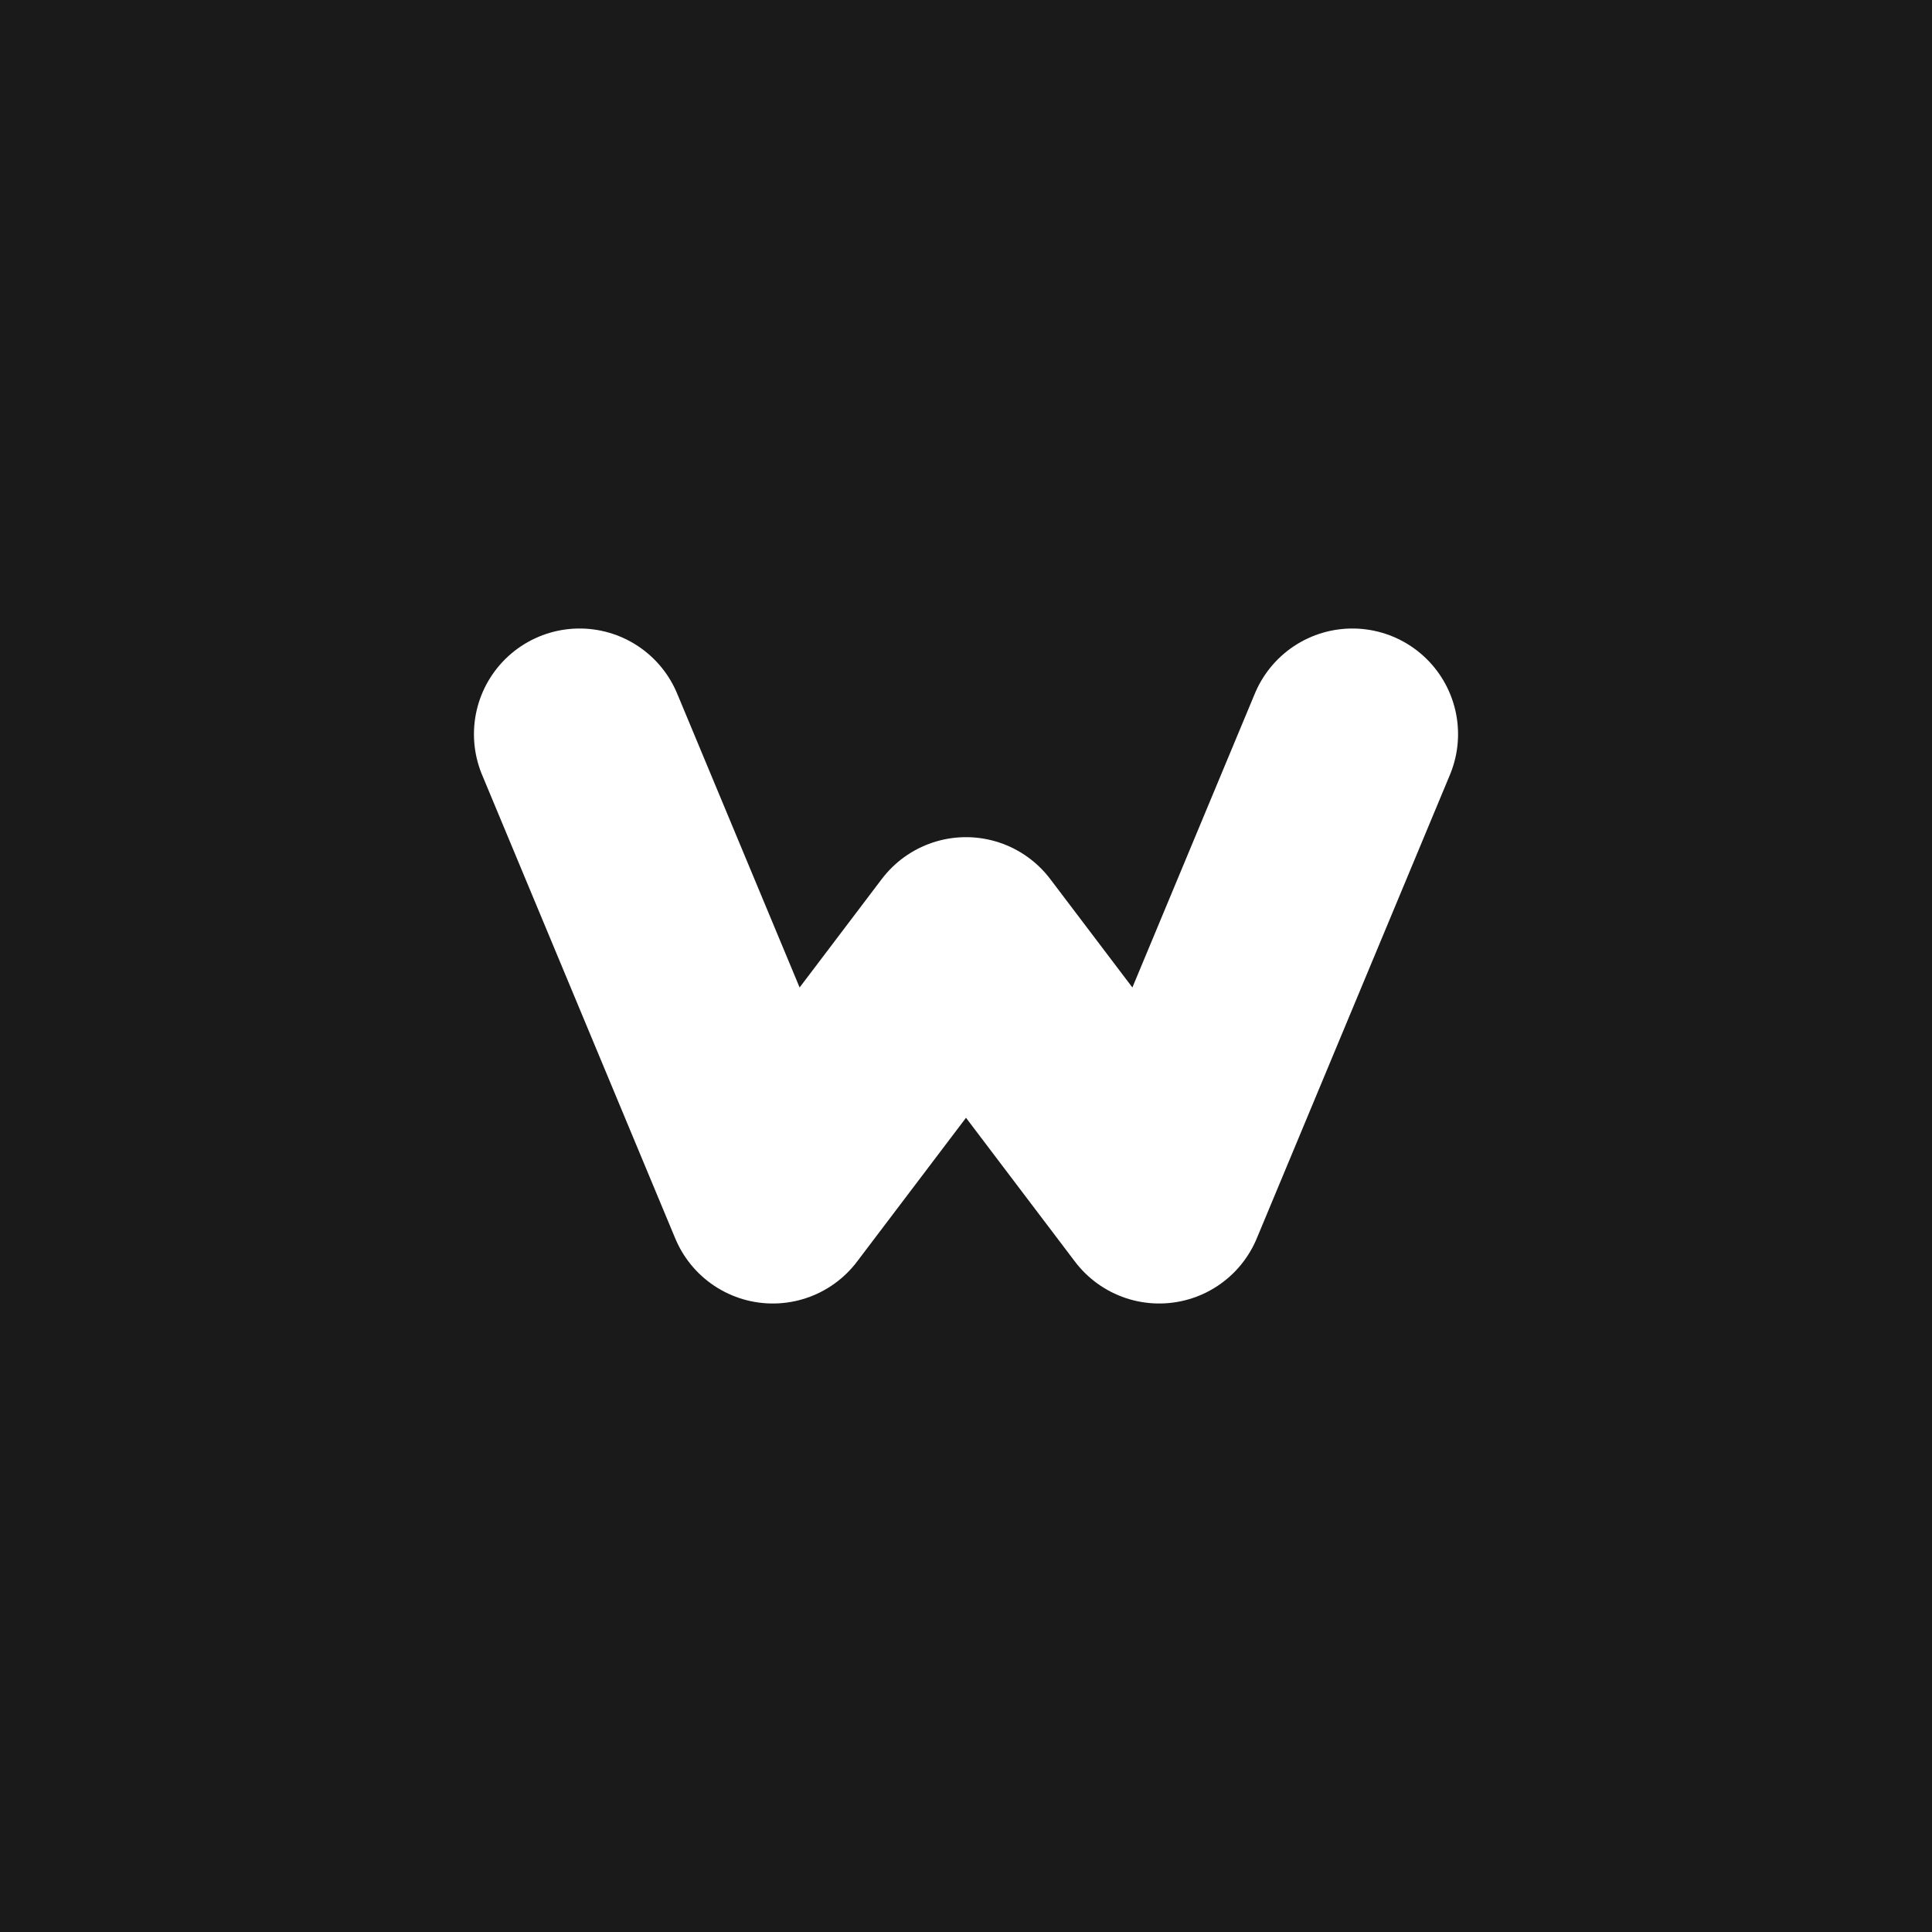
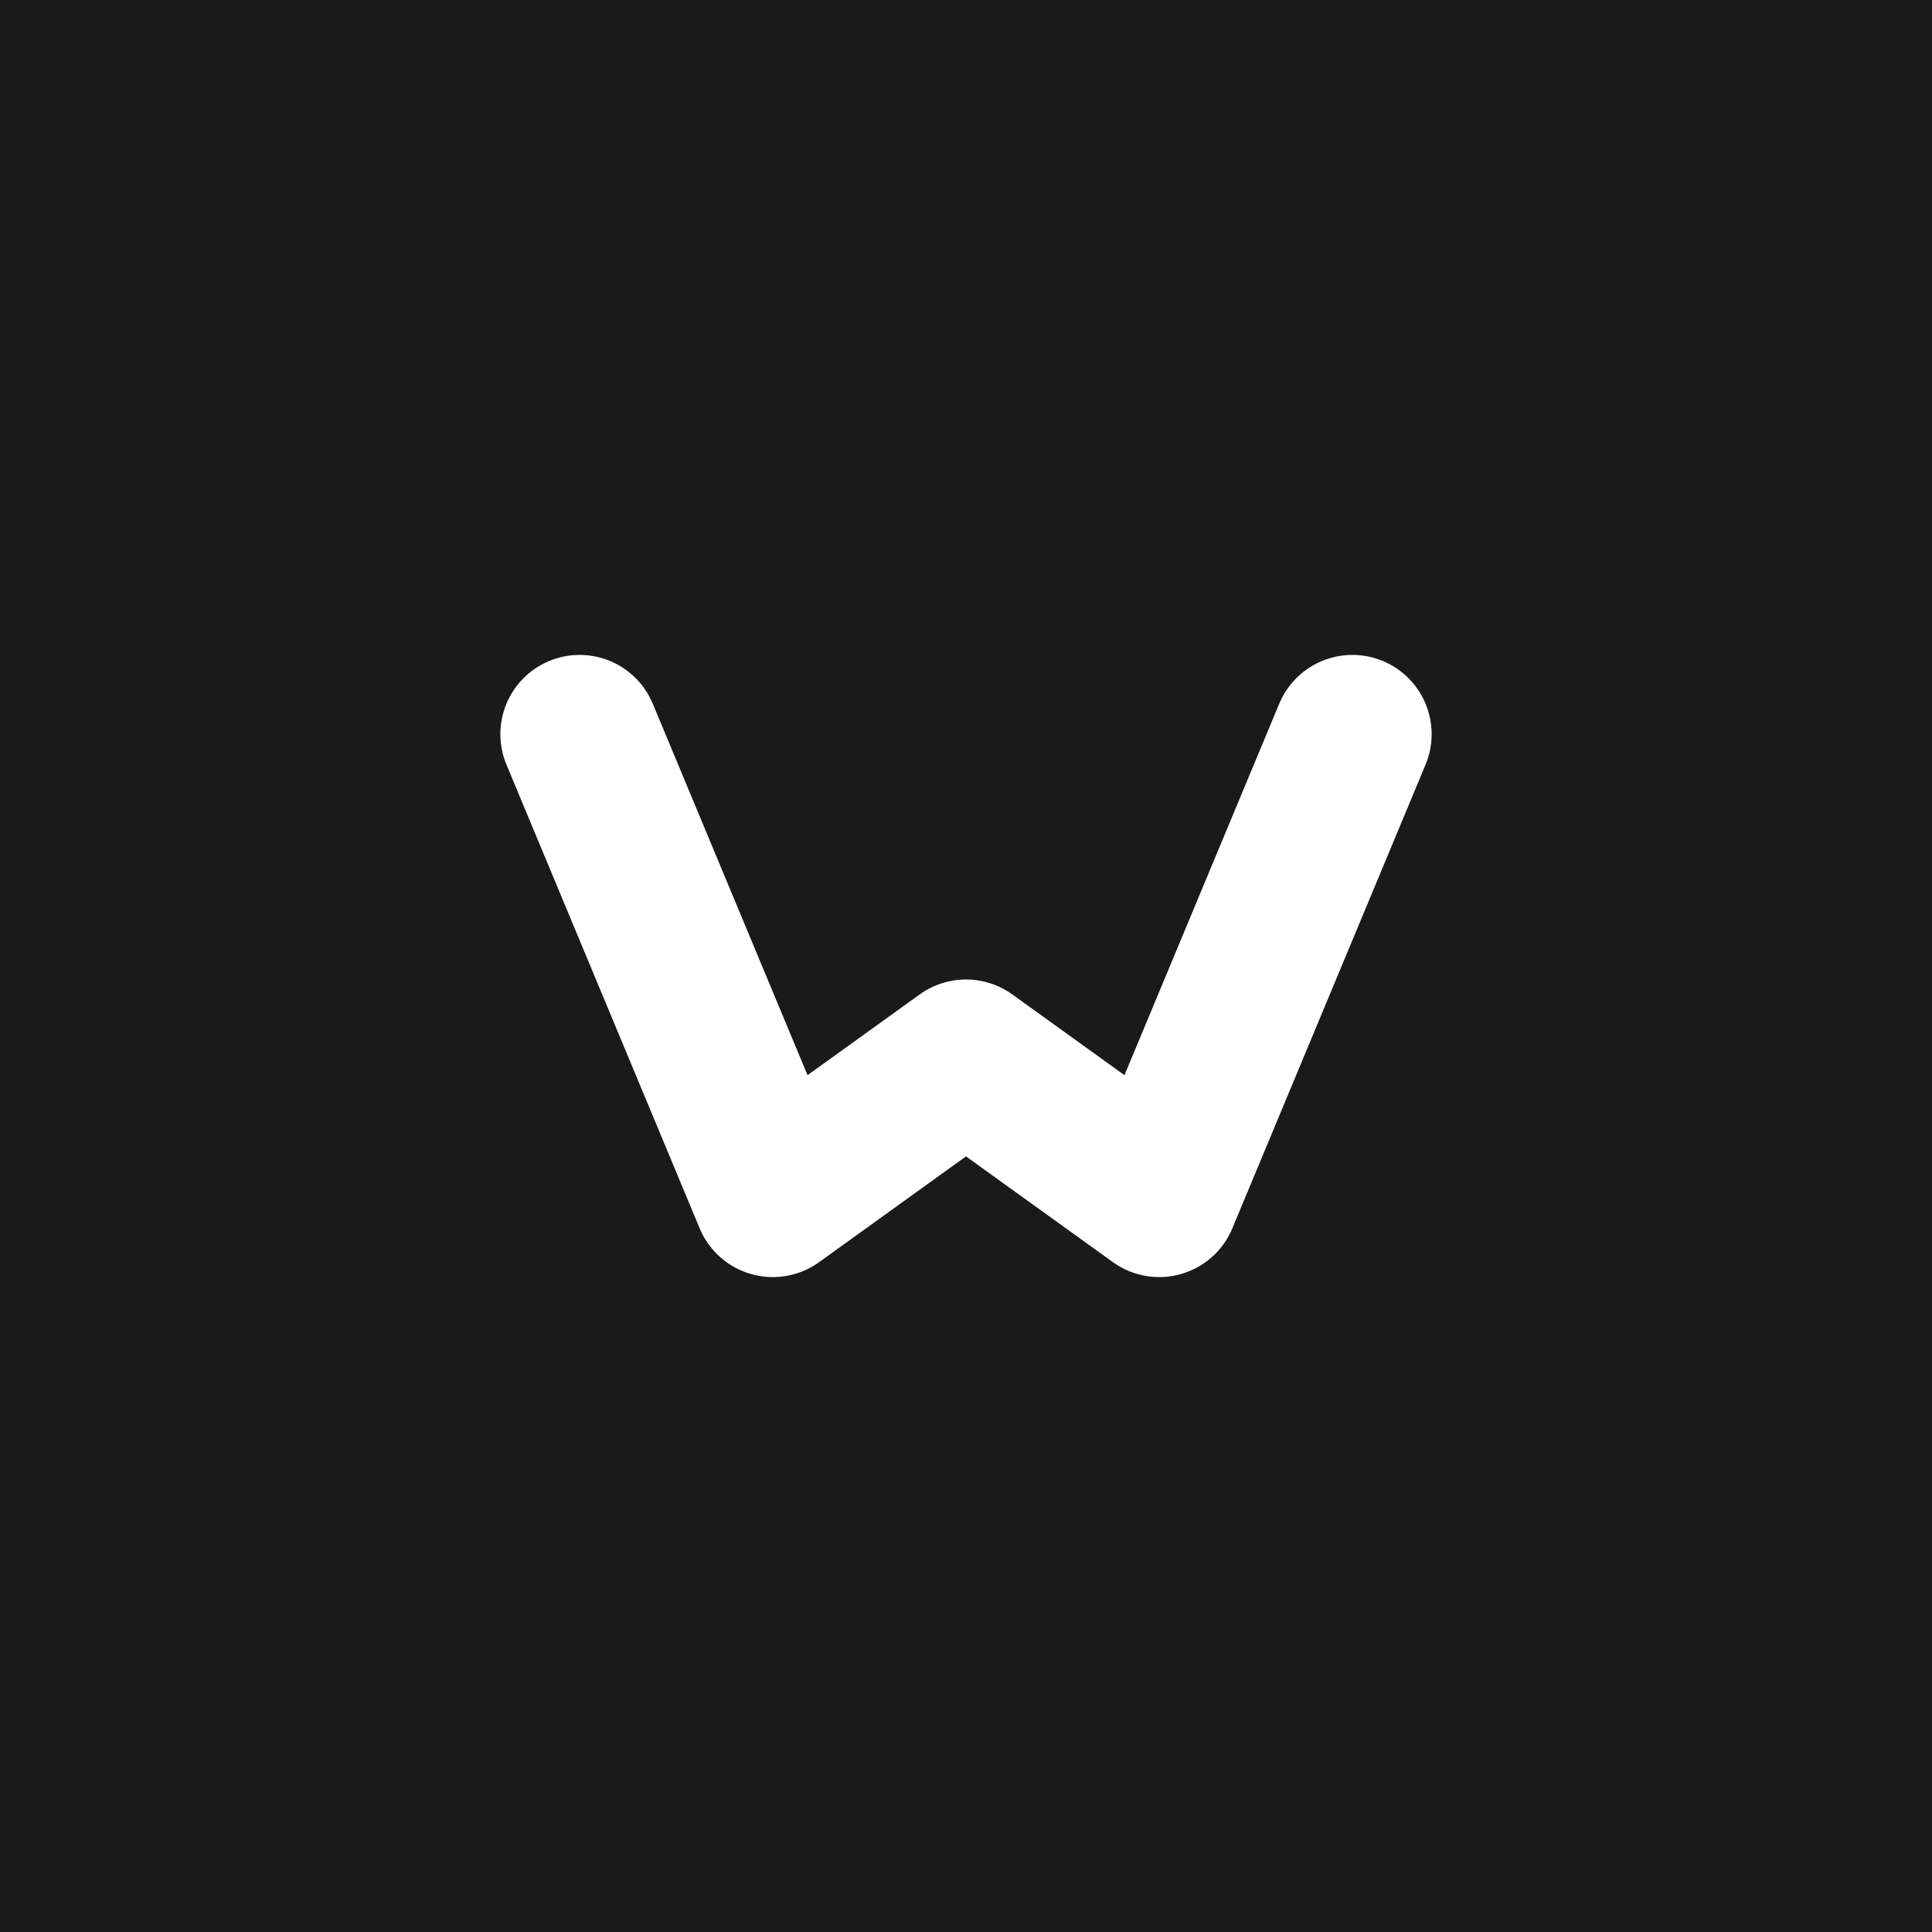
<svg xmlns="http://www.w3.org/2000/svg" width="512" height="512" viewBox="0 0 512 512">
  <rect width="512" height="512" fill="#1a1a1a" rx="0" />
-   <path d="M 153.6 194.56 L 204.8 317.44 L 256 249.856 L 307.2 317.44 L 358.4 194.56" stroke="white" stroke-width="56" stroke-linecap="round" stroke-linejoin="round" fill="none" />
+   <path d="M 153.6 194.56 L 204.8 317.44 L 256 280.576 L 307.2 317.44 L 358.4 194.56" stroke="white" stroke-width="42" stroke-linecap="round" stroke-linejoin="round" fill="none" />
</svg>
